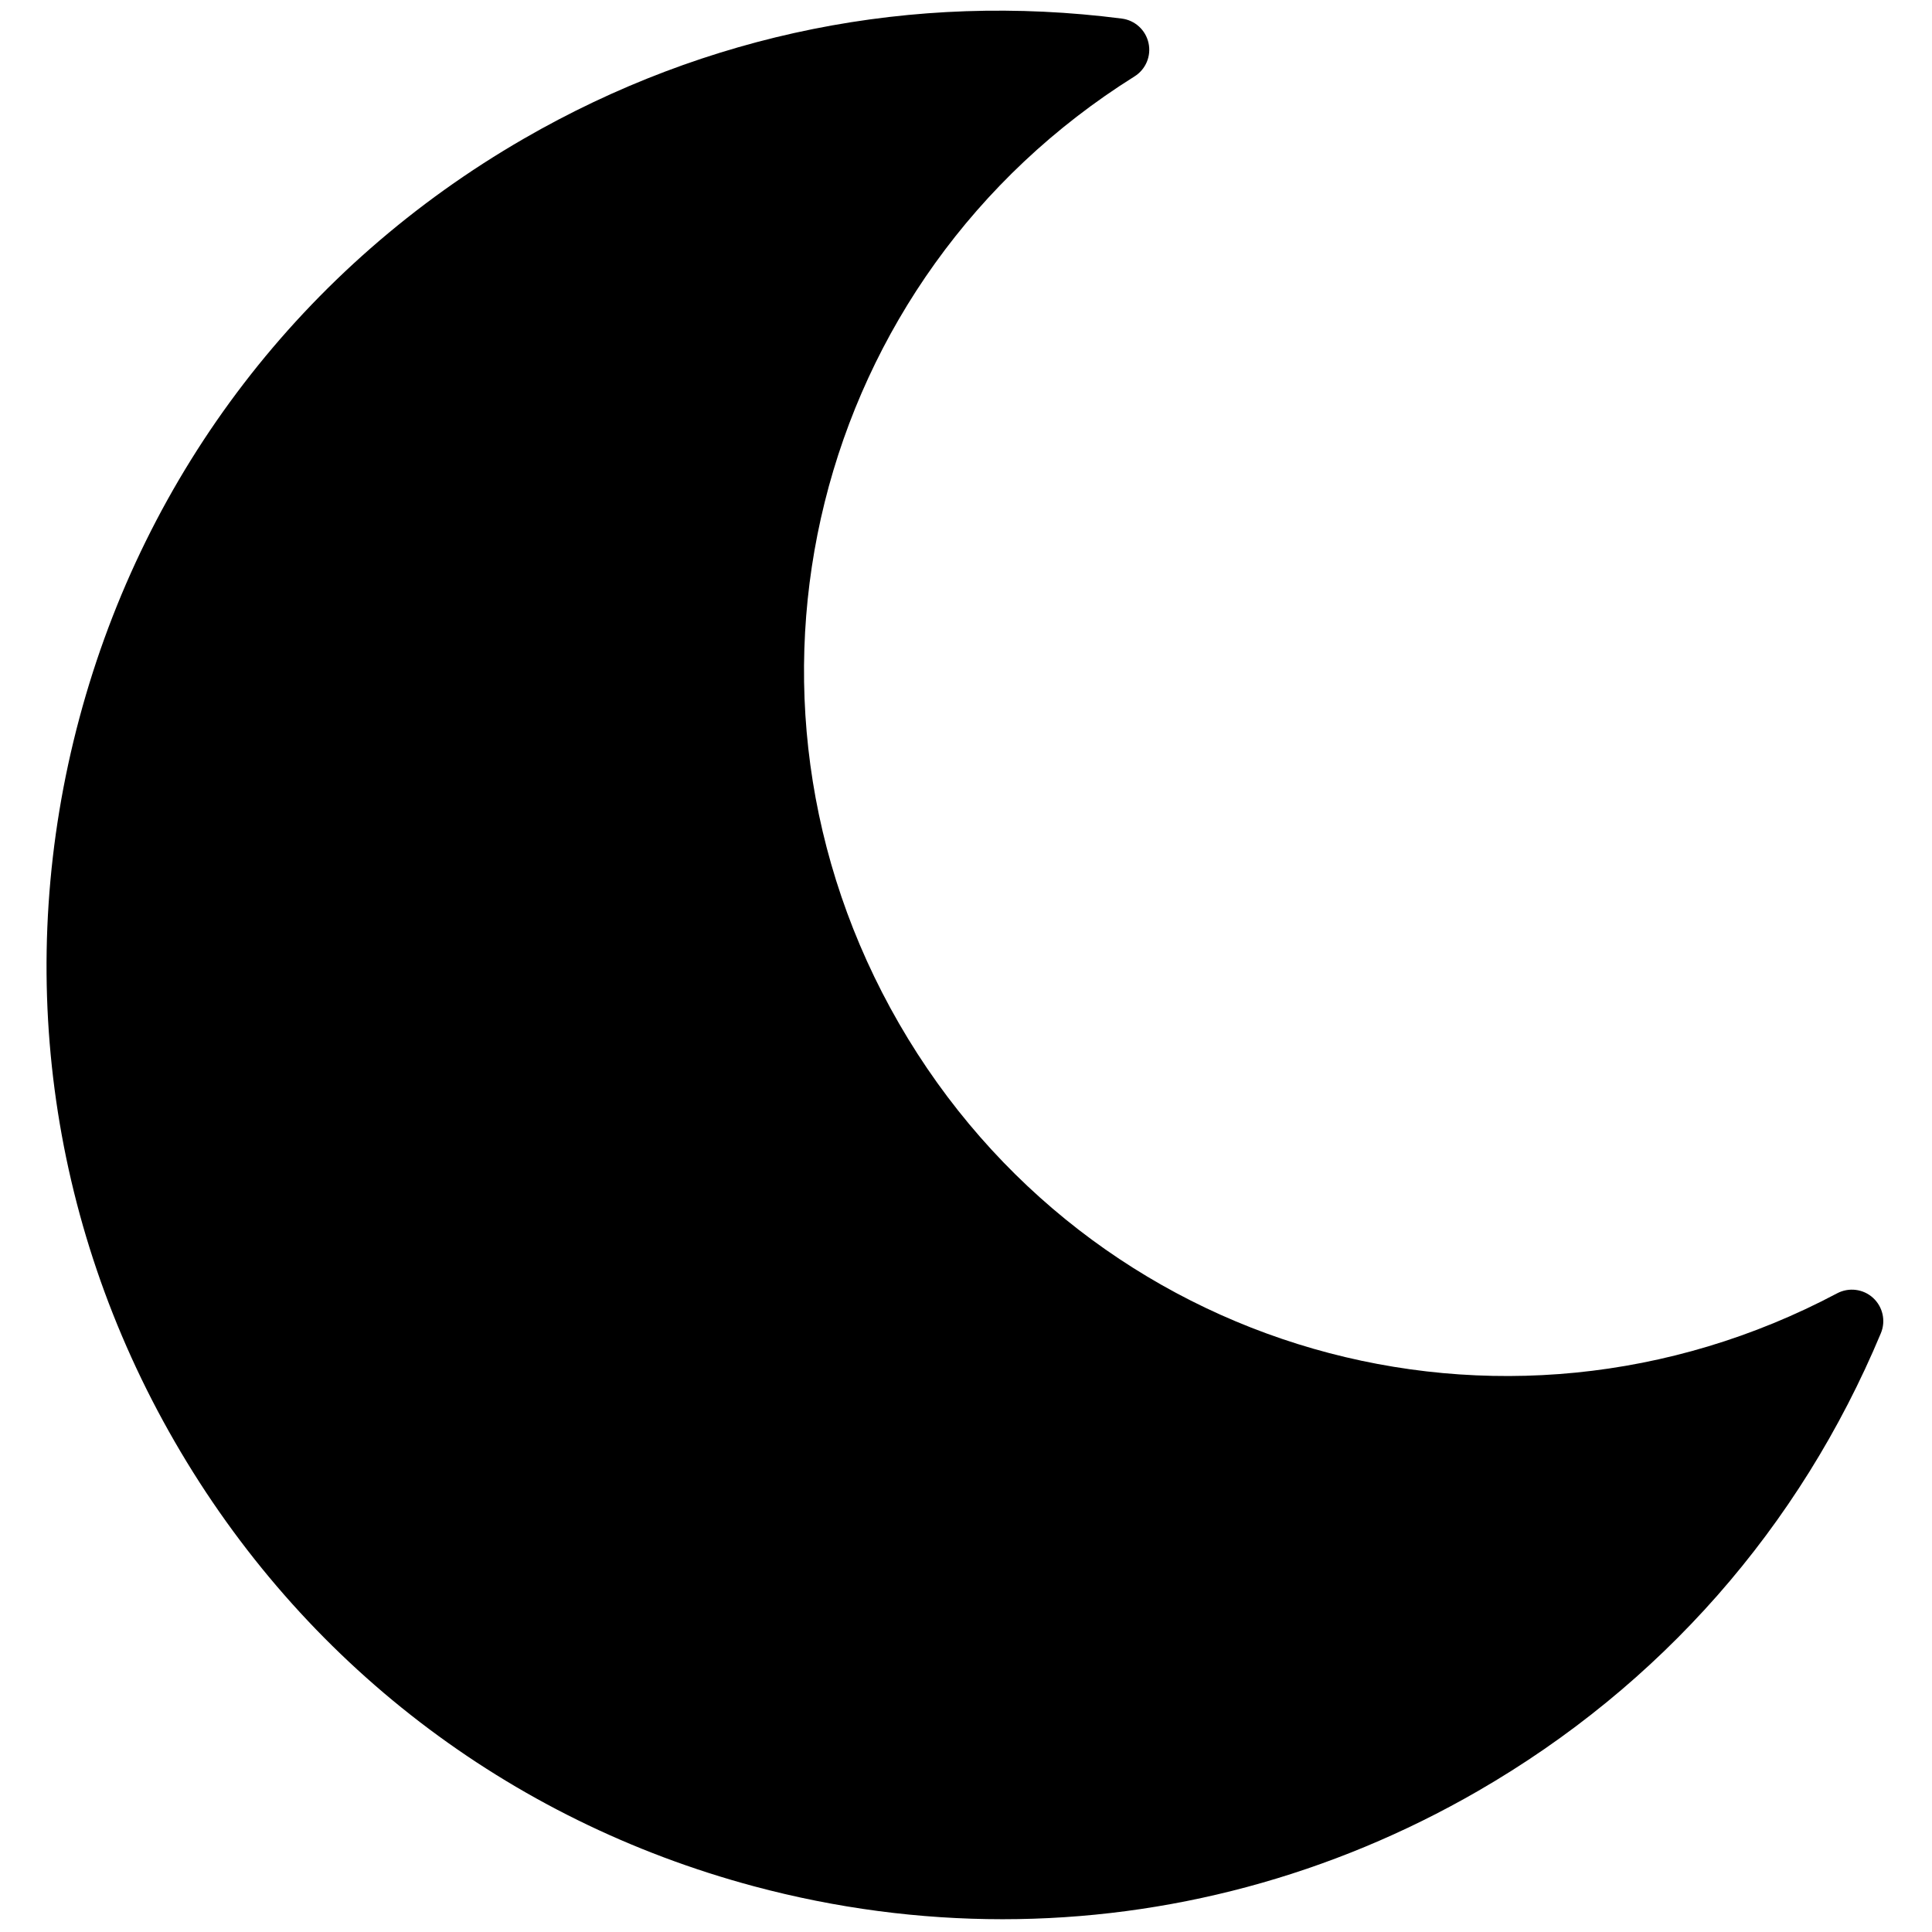
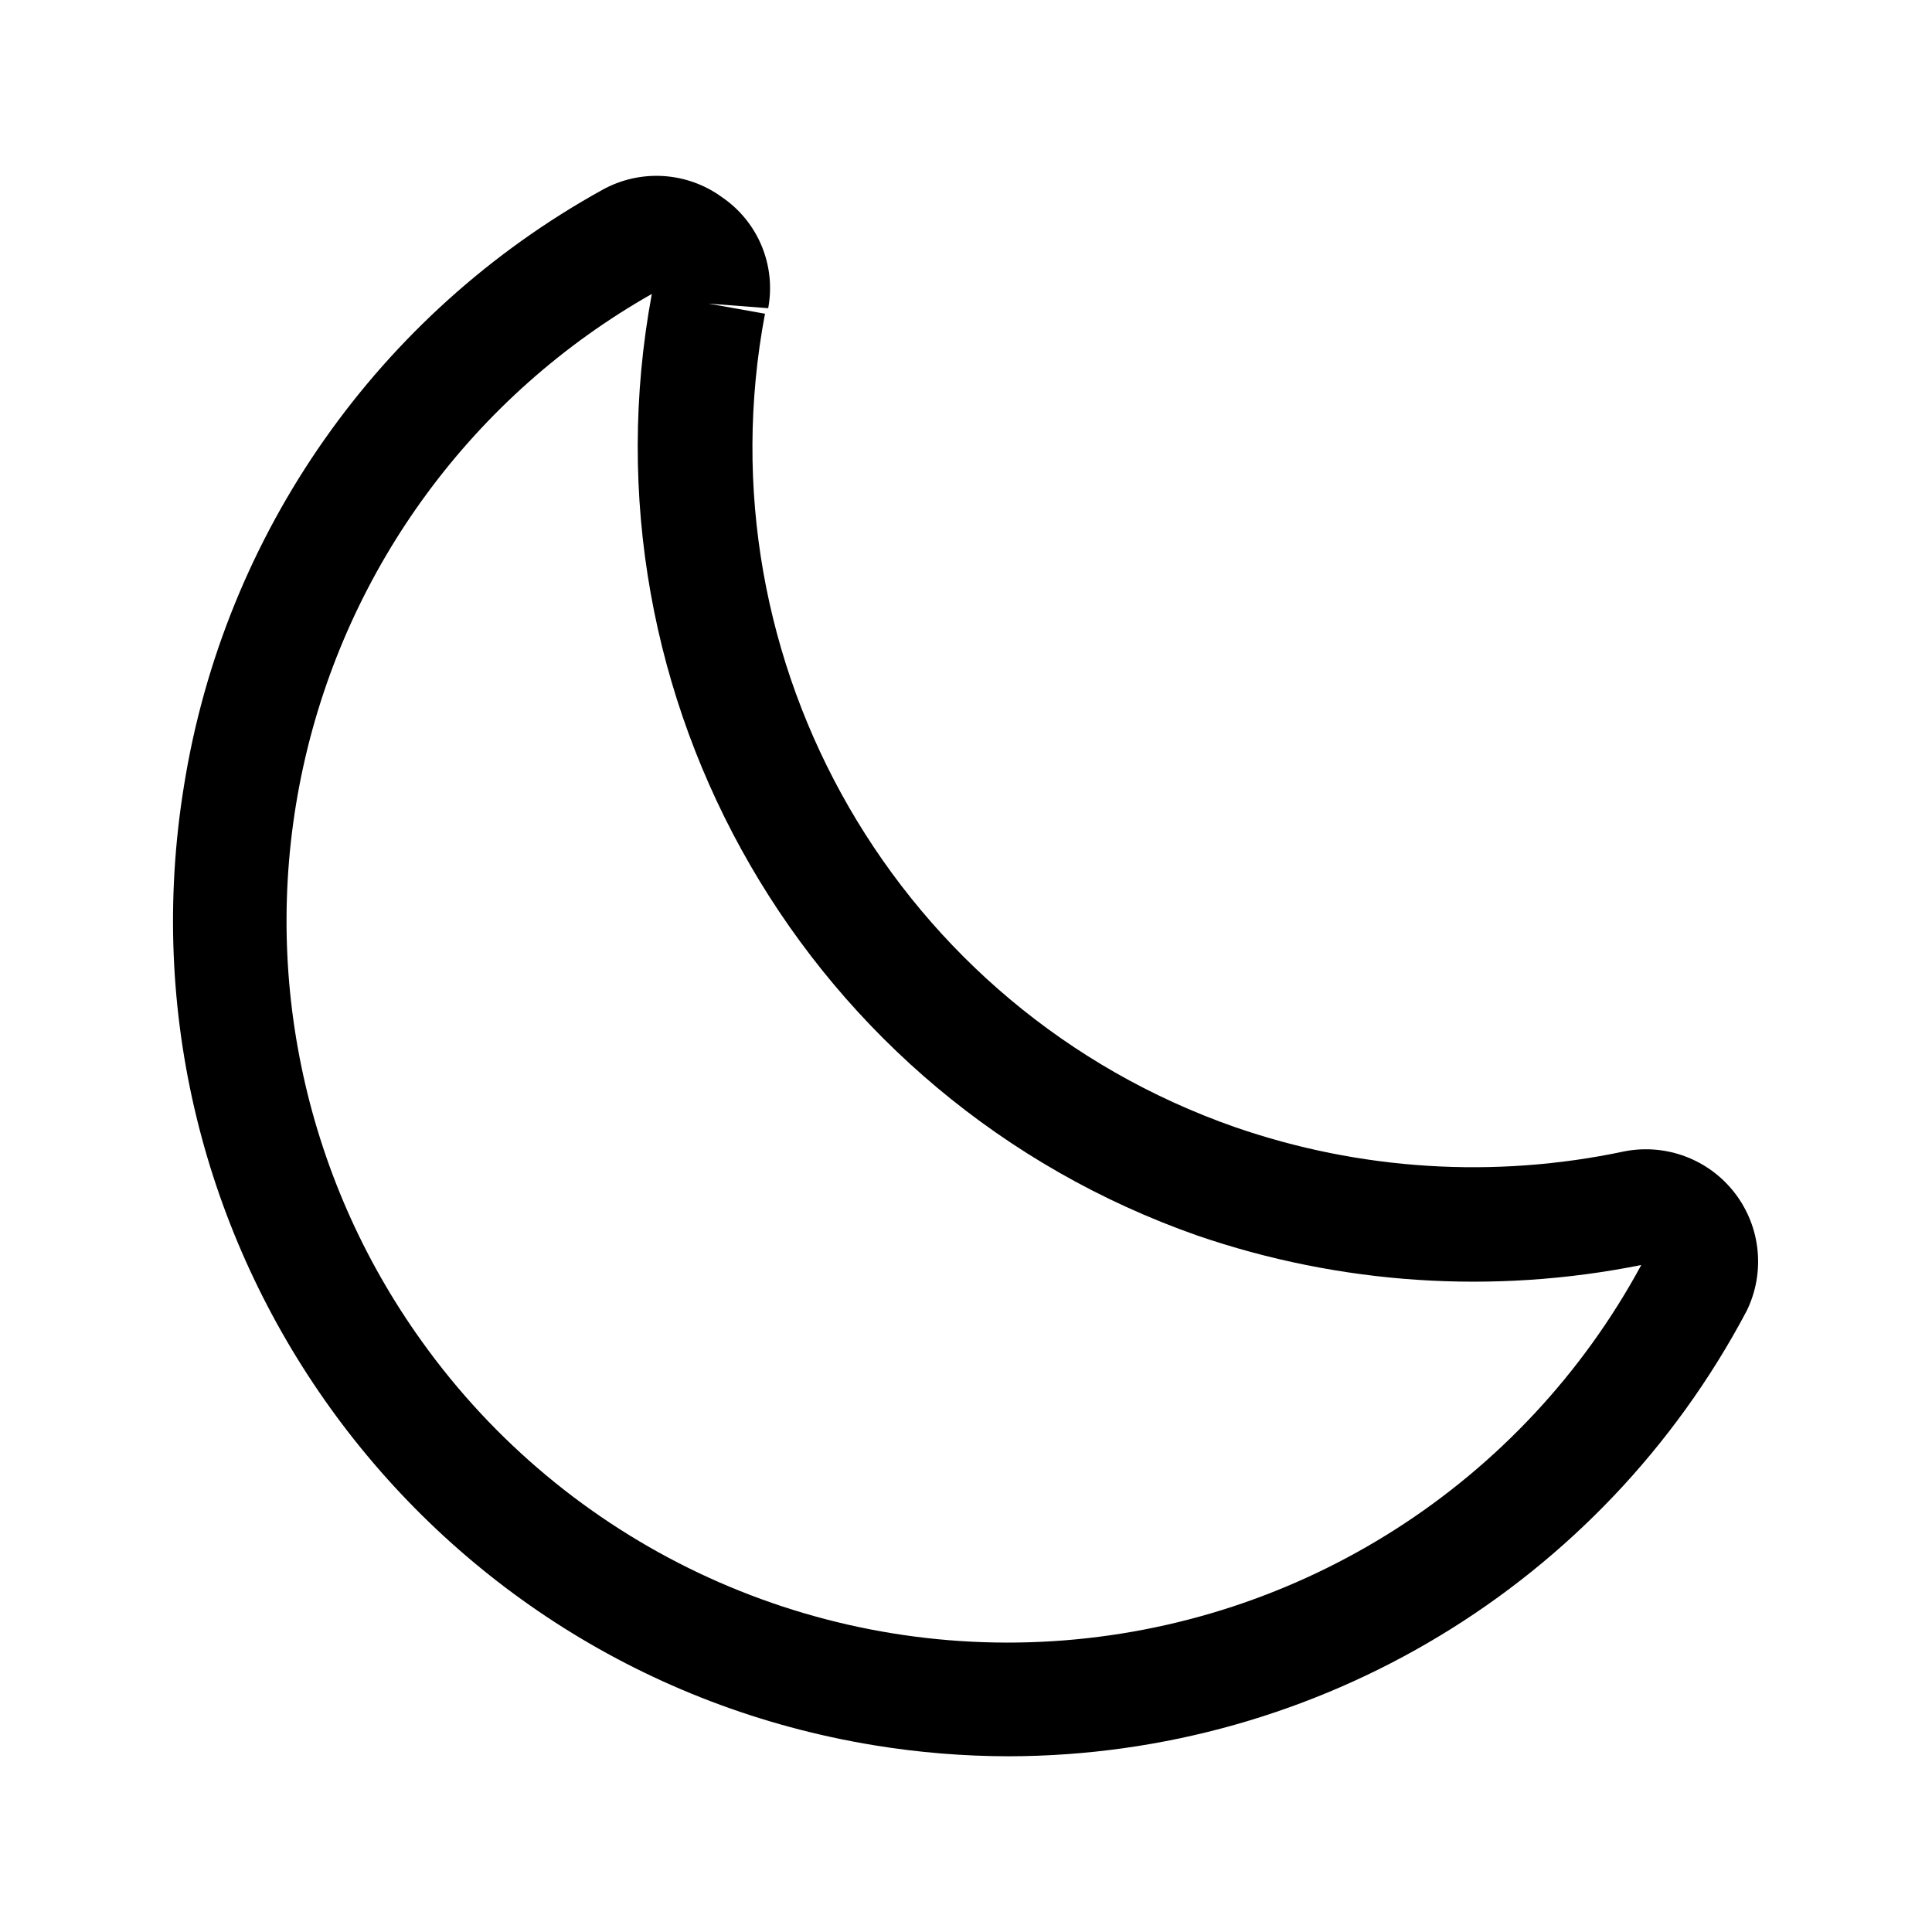
- <svg xmlns="http://www.w3.org/2000/svg" version="1.1" width="256" height="256" viewBox="0 0 256 256" xml:space="preserve">
-   <defs>
- </defs>
-   <g style="stroke: none; stroke-width: 0; stroke-dasharray: none; stroke-linecap: butt; stroke-linejoin: miter; stroke-miterlimit: 10; fill: none; fill-rule: nonzero; opacity: 1;" transform="translate(1.406593 1.406593) scale(2.81 2.81)">
-     <path d="M 87.823 60.7 c -0.463 -0.423 -1.142 -0.506 -1.695 -0.214 c -15.834 8.398 -35.266 2.812 -44.232 -12.718 c -8.966 -15.53 -4.09 -35.149 11.101 -44.665 c 0.531 -0.332 0.796 -0.963 0.661 -1.574 c -0.134 -0.612 -0.638 -1.074 -1.259 -1.153 c -9.843 -1.265 -19.59 0.692 -28.193 5.66 C 13.8 12.041 6.356 21.743 3.246 33.35 S 1.732 57.08 7.741 67.487 c 6.008 10.407 15.709 17.851 27.316 20.961 C 38.933 89.486 42.866 90 46.774 90 c 7.795 0 15.489 -2.044 22.42 -6.046 c 8.601 -4.966 15.171 -12.43 18.997 -21.586 C 88.433 61.79 88.285 61.123 87.823 60.7 z" style="stroke: none; stroke-width: 1; stroke-dasharray: none; stroke-linecap: butt; stroke-linejoin: miter; stroke-miterlimit: 10; fill: rgb(0,0,0); fill-rule: nonzero; opacity: 1;" transform=" matrix(1 0 0 1 0 0) " stroke-linecap="round" />
+ <svg xmlns="http://www.w3.org/2000/svg" fill="#000000" width="800px" height="800px" viewBox="-3.5 -3.5 42.00 42.00" data-name="Layer 2" id="Layer_2" stroke="#000000" stroke-width="0" transform="rotate(180)matrix(-1, 0, 0, -1, 0, 0)">
+   <g id="SVGRepo_bgCarrier" stroke-width="0" />
+   <g id="SVGRepo_tracerCarrier" stroke-linecap="round" stroke-linejoin="round" />
+   <g id="SVGRepo_iconCarrier">
+     <path d="M18.44,34.68a18.22,18.22,0,0,1-2.94-.24,18.18,18.18,0,0,1-15-20.86A18.06,18.06,0,0,1,9.59.63,2.42,2.42,0,0,1,12.2.79a2.39,2.39,0,0,1,1,2.41L11.9,3.1l1.23.22A15.66,15.66,0,0,0,23.34,21h0a15.82,15.82,0,0,0,8.47.53A2.44,2.44,0,0,1,34.47,25,18.18,18.18,0,0,1,18.44,34.68ZM10.67,2.89a15.67,15.67,0,0,0-5,22.77A15.66,15.66,0,0,0,32.18,24a18.49,18.49,0,0,1-9.65-.64A18.18,18.18,0,0,1,10.67,2.89Z" />
  </g>
</svg>
